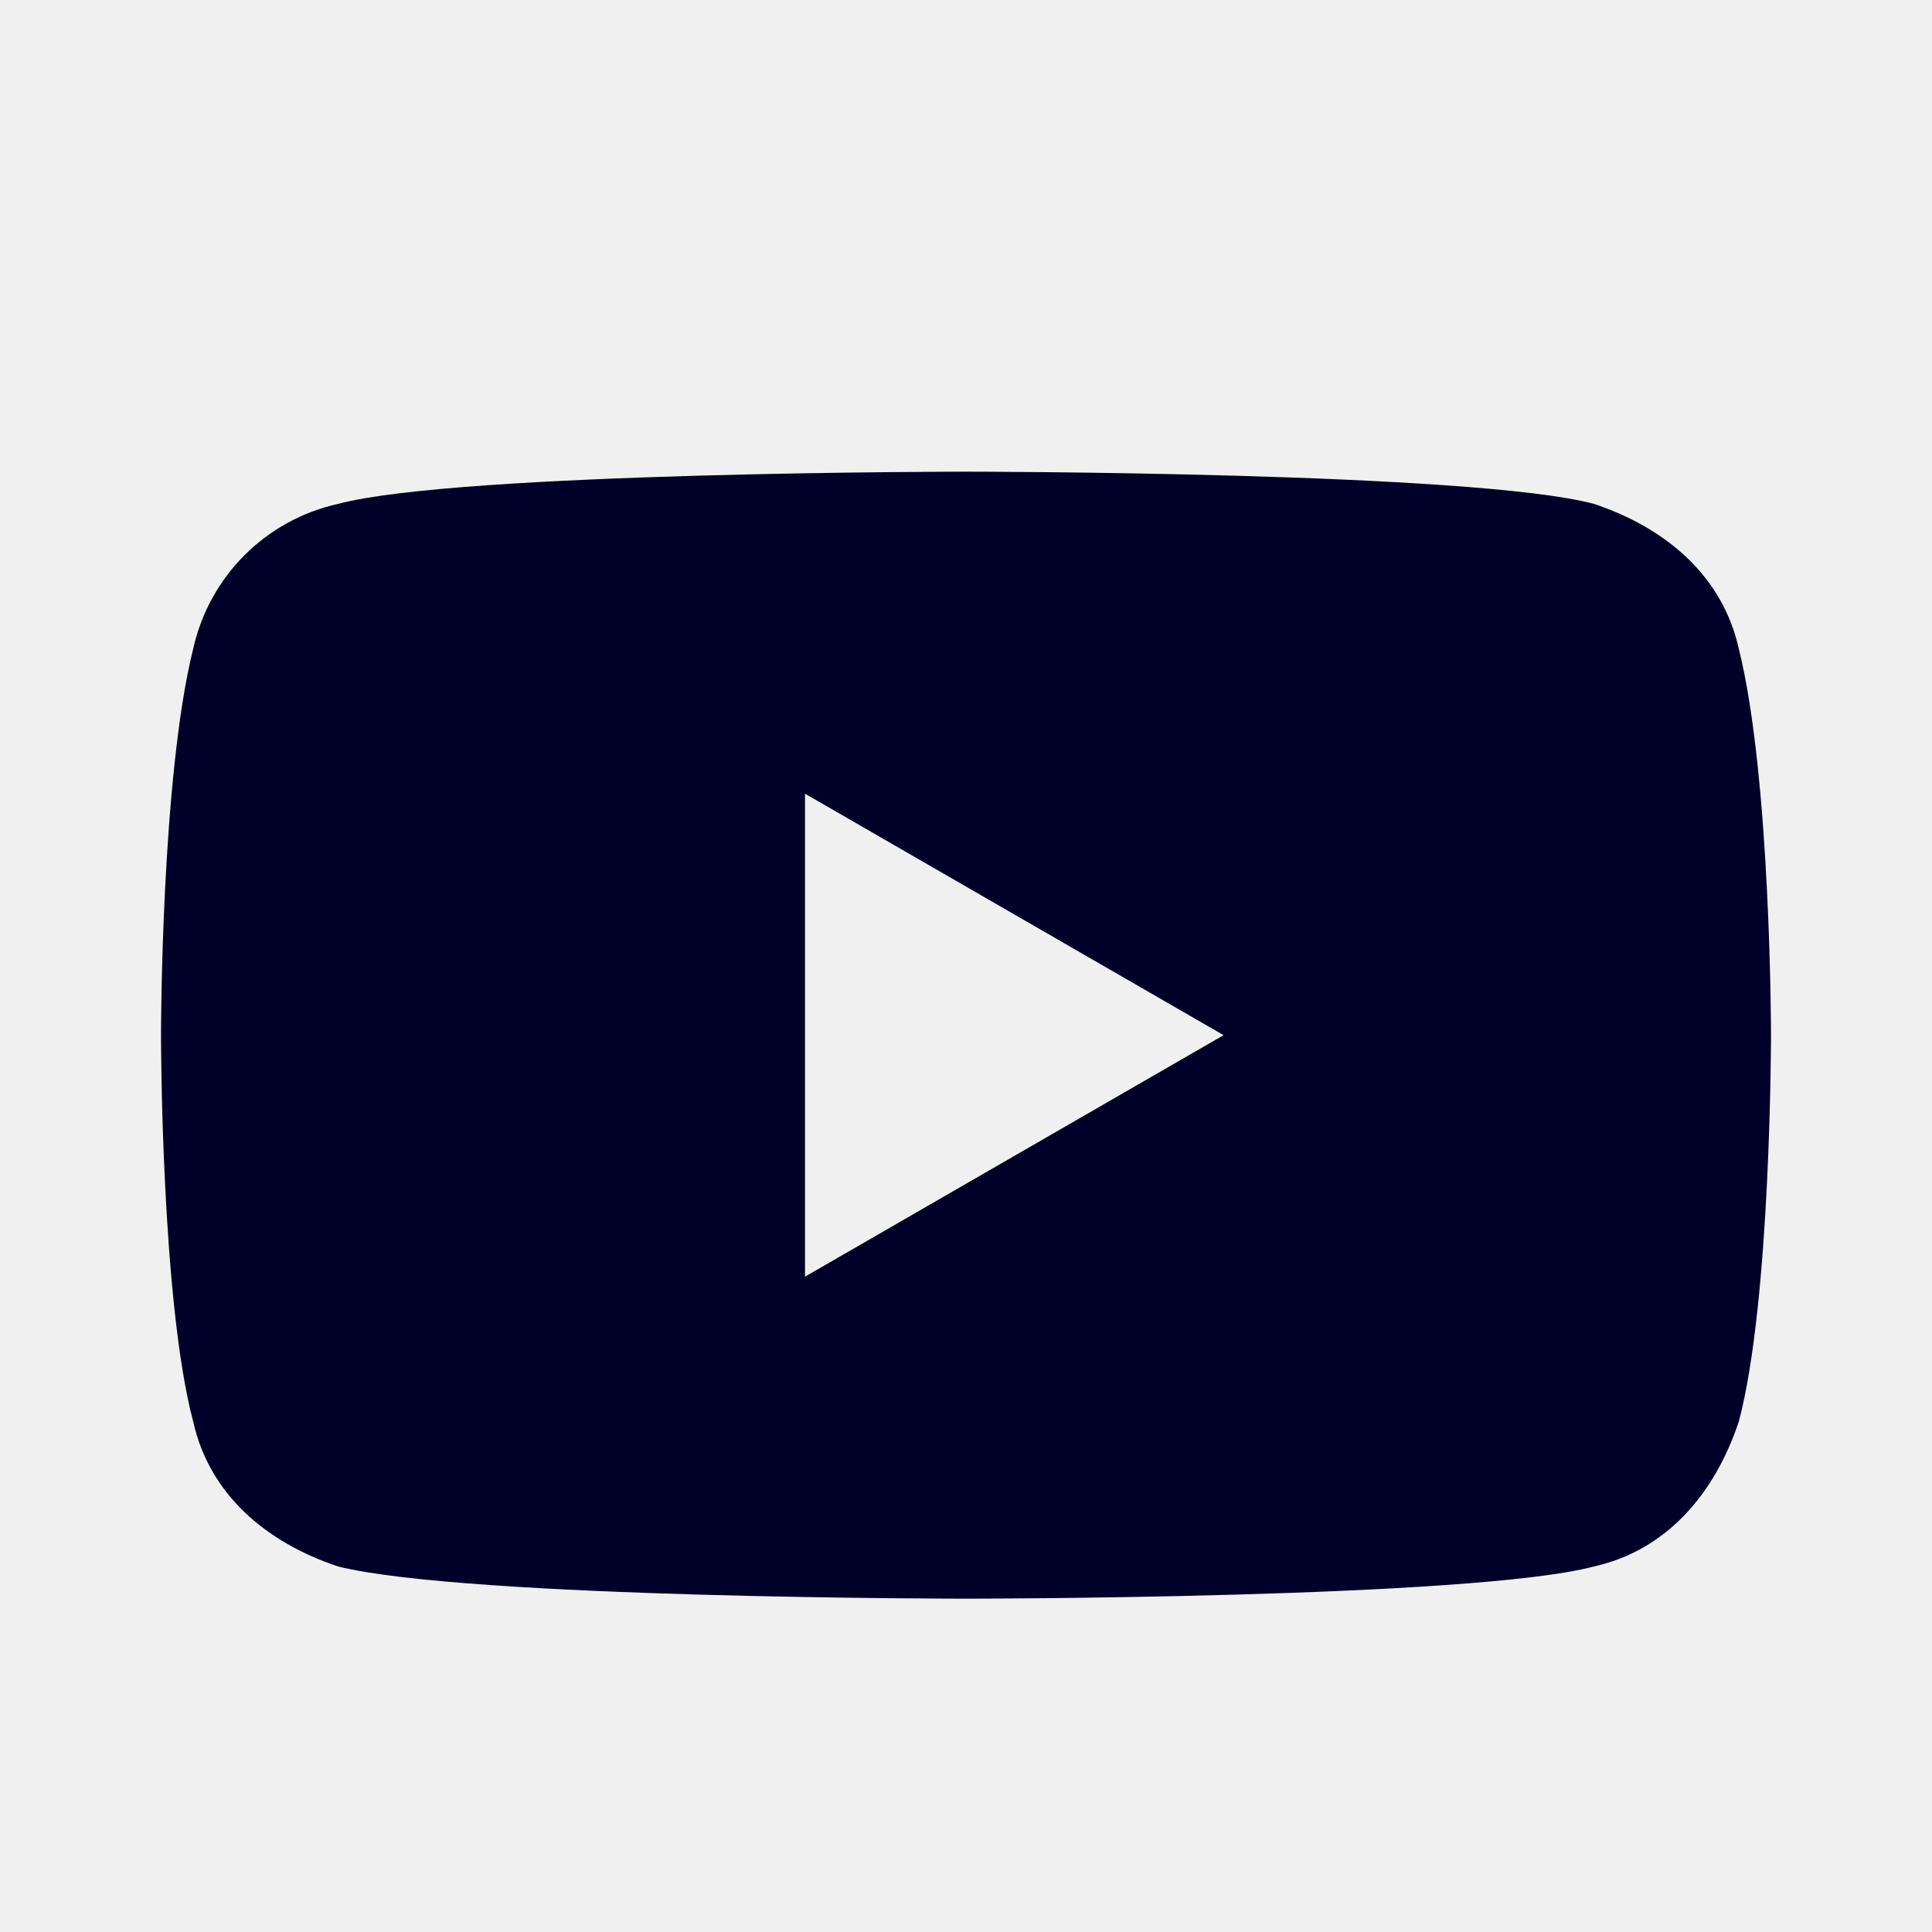
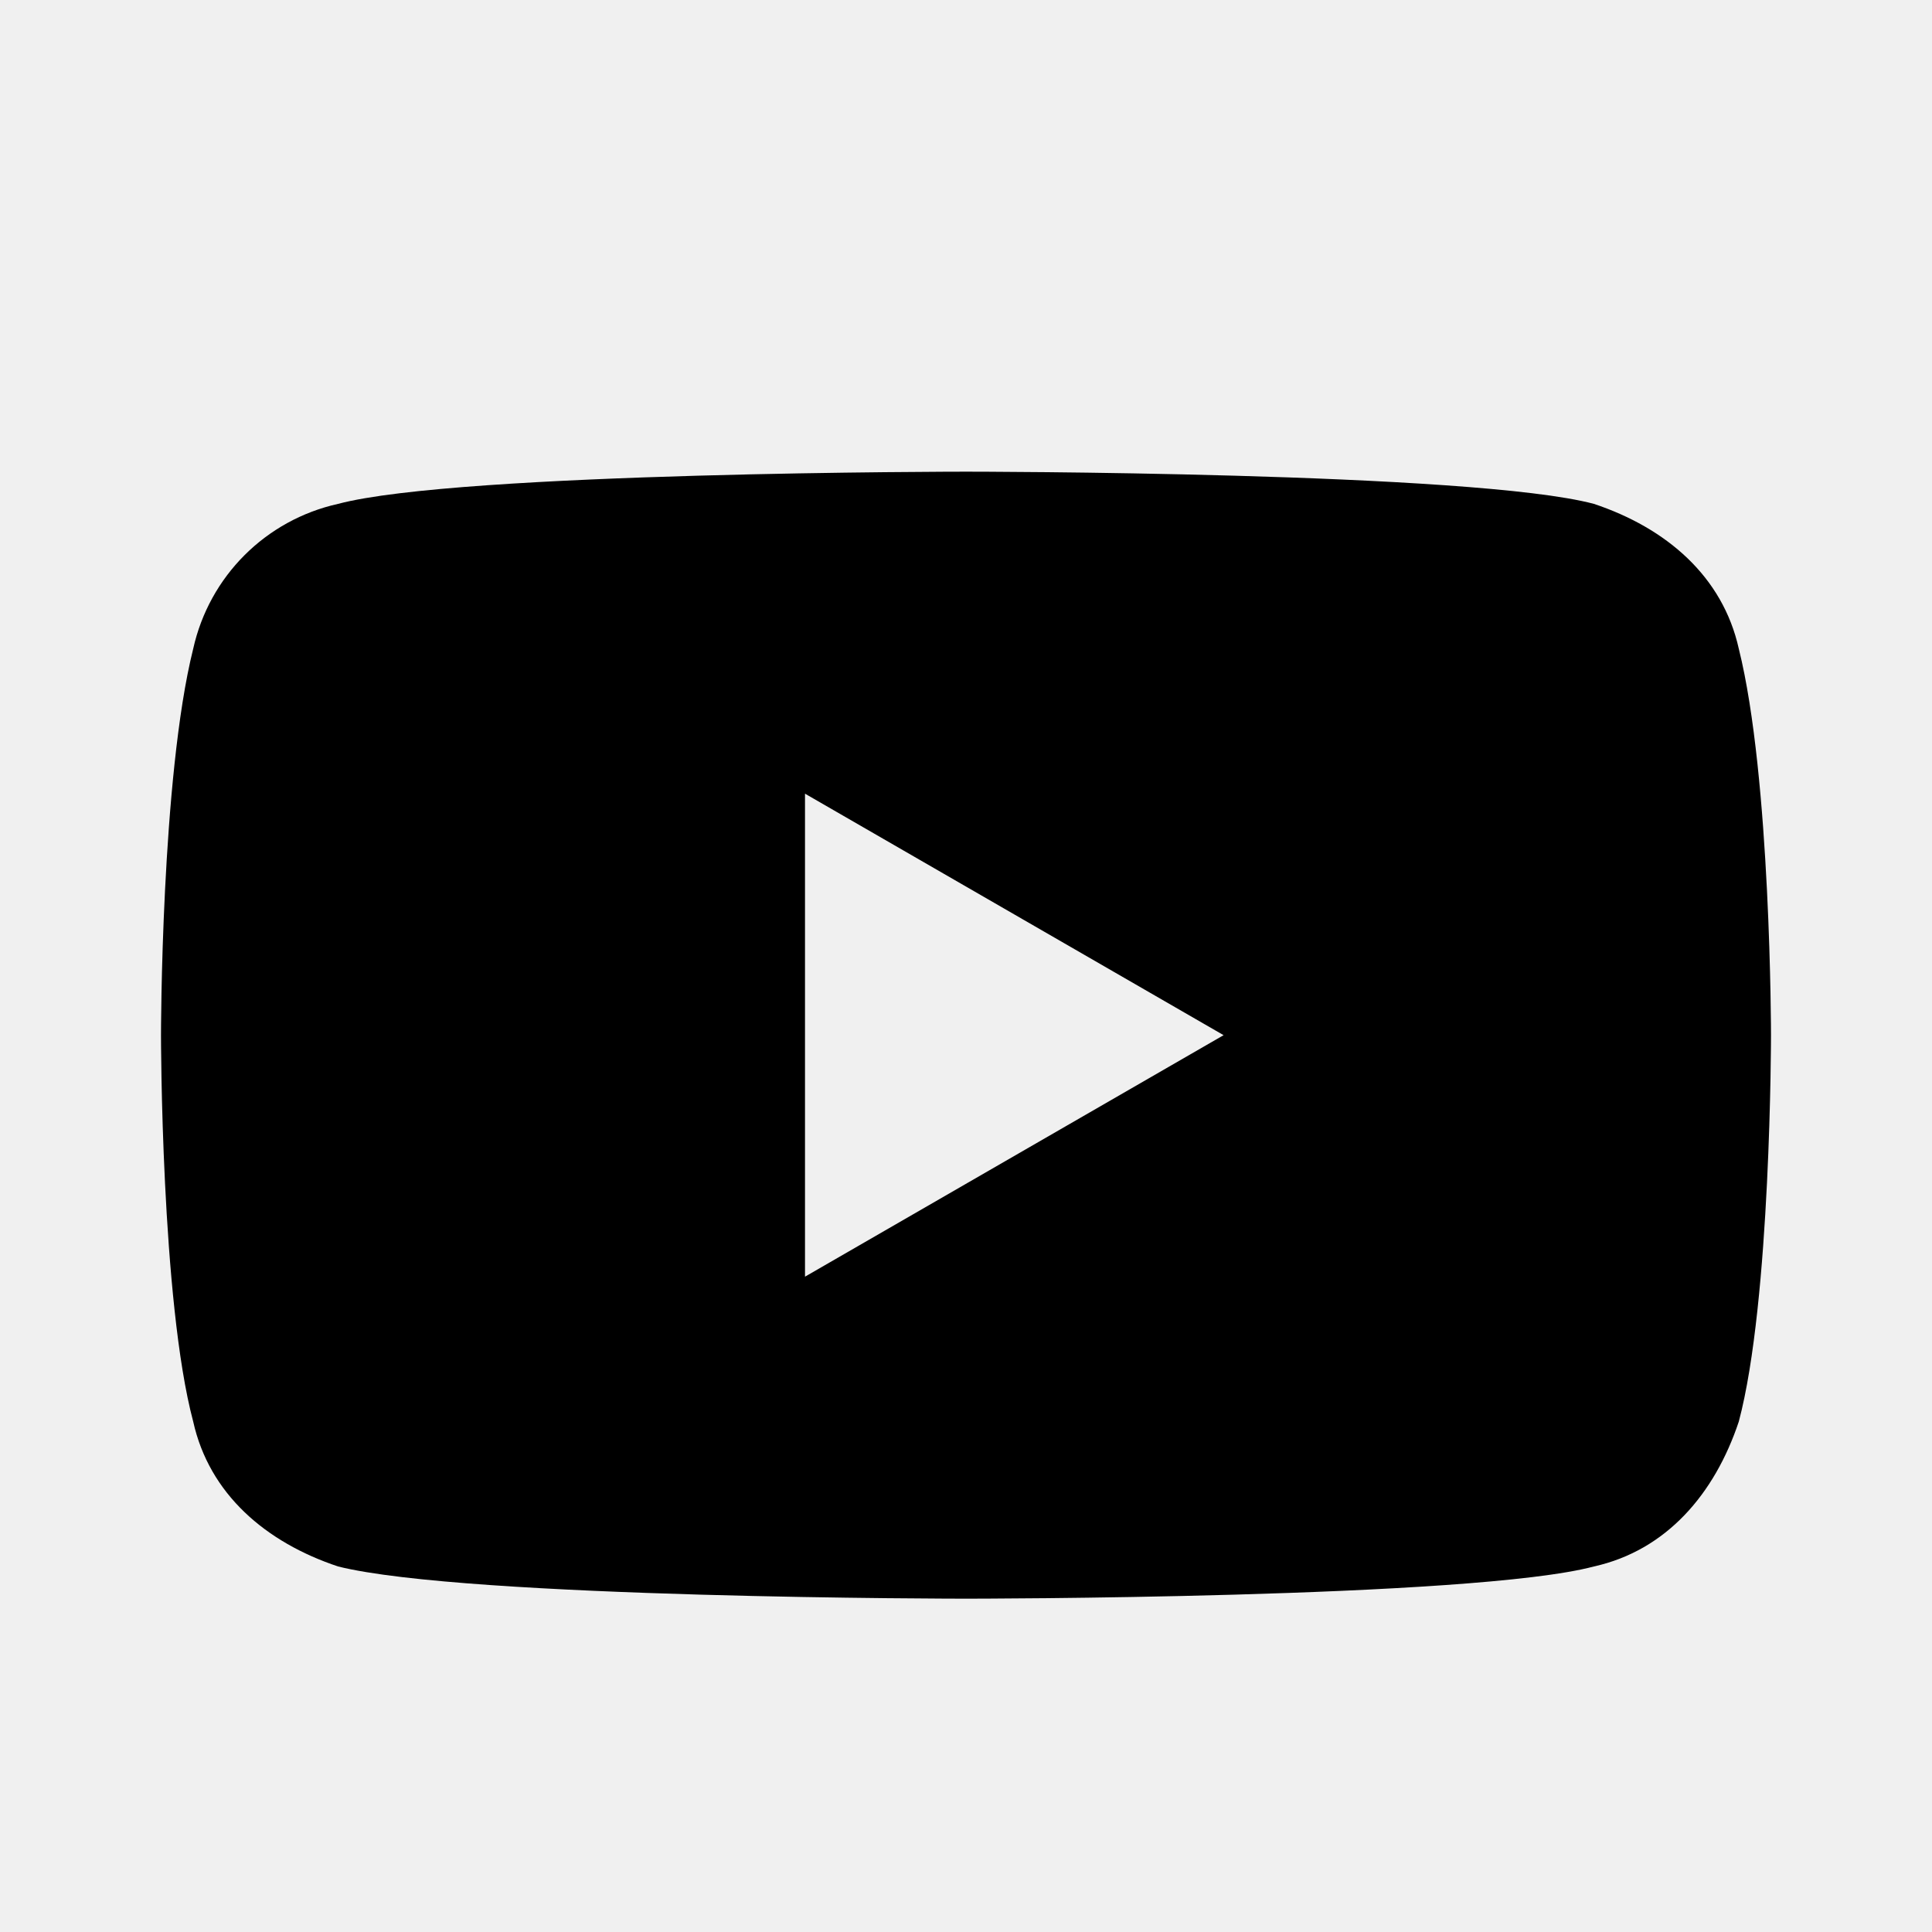
<svg xmlns="http://www.w3.org/2000/svg" xmlns:xlink="http://www.w3.org/1999/xlink" version="1.1" id="Ebene_1" x="0px" y="0px" viewBox="0 0 24 24" style="enable-background:new 0 0 24 24;" xml:space="preserve">
  <defs>
-     <path d="M21.6,7.2c-0.2-0.9-0.9-1.5-1.8-1.8C18.3,5,12,5,12,5S5.7,5,4.2,5.4C3.3,5.6,2.6,6.3,2.4,7.2C2,8.8,2,12,2,12   s0,3.3,0.4,4.8c0.2,0.9,0.9,1.5,1.8,1.8C5.8,19,12,19,12,19s6.3,0,7.8-0.4c0.9-0.2,1.5-0.9,1.8-1.8C22,15.3,22,12,22,12   S22,8.8,21.6,7.2z M10,15V9l5.2,3L10,15z" id="path-1" />
+     <path d="M21.6,7.2c-0.2-0.9-0.9-1.5-1.8-1.8C18.3,5,12,5,12,5S5.7,5,4.2,5.4C3.3,5.6,2.6,6.3,2.4,7.2C2,8.8,2,12,2,12   s0,3.3,0.4,4.8c0.2,0.9,0.9,1.5,1.8,1.8C5.8,19,12,19,12,19s6.3,0,7.8-0.4c0.9-0.2,1.5-0.9,1.8-1.8C22,15.3,22,12,22,12   S22,8.8,21.6,7.2z M10,15V9l5.2,3L10,15z" id="path-1-youtube" />
  </defs>
-   <g id="✅✅-Footer" stroke="none" stroke-width="1" fill="none" fill-rule="evenodd">
+   <g id="✅✅-Footer" stroke="none" stroke-width="1" fill-rule="evenodd">
    <g id="Component-/-Footer-/-XS-" transform="translate(-222, -171)">
      <g id="Fluid-Web-Icons/linked-in-Copy-9" transform="translate(222, 171.8593)">
-         <mask id="mask-2" fill="white">
-           <use xlink:href="#path-1" />
-         </mask>
-         <use id="twitter" fill="#000028" fill-rule="nonzero" xlink:href="#path-1" />
-         <rect id="Color" fill="transparent" mask="url(#mask-2)" x="-2" y="-3.859" width="24" height="24" />
+         <use id="twitter" fill-rule="nonzero" xlink:href="#path-1-youtube" />
      </g>
    </g>
  </g>
</svg>
